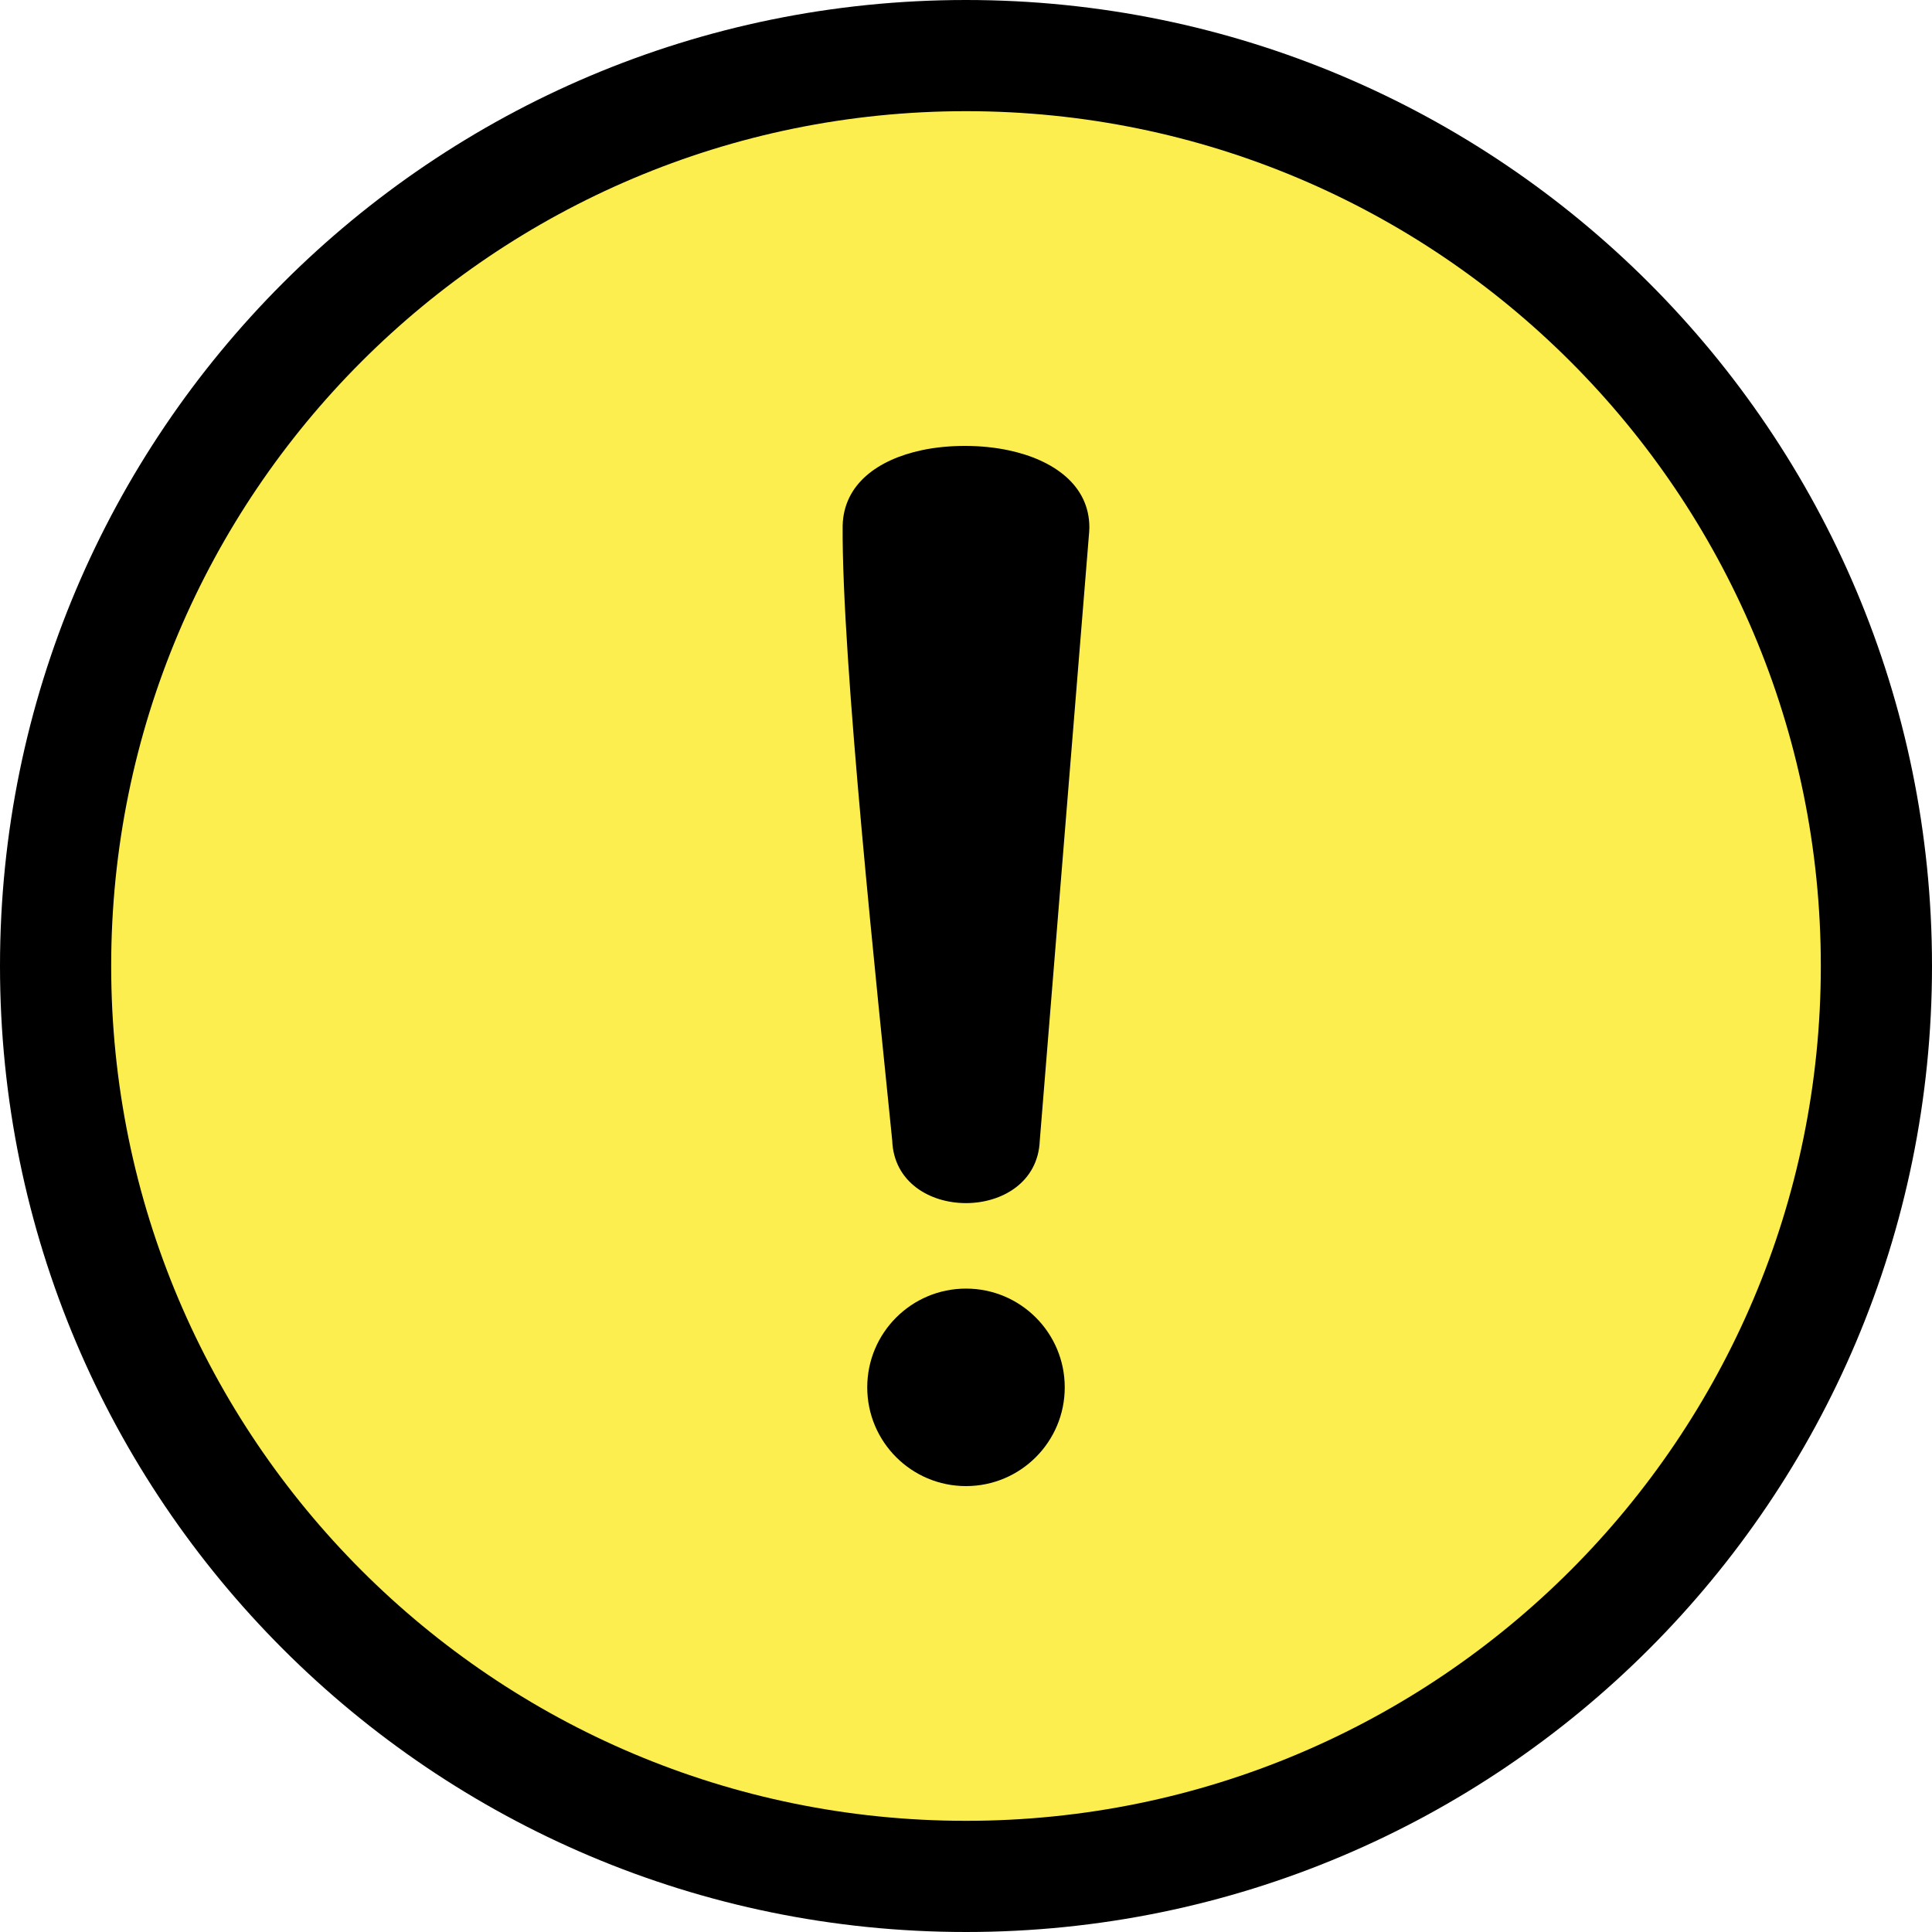
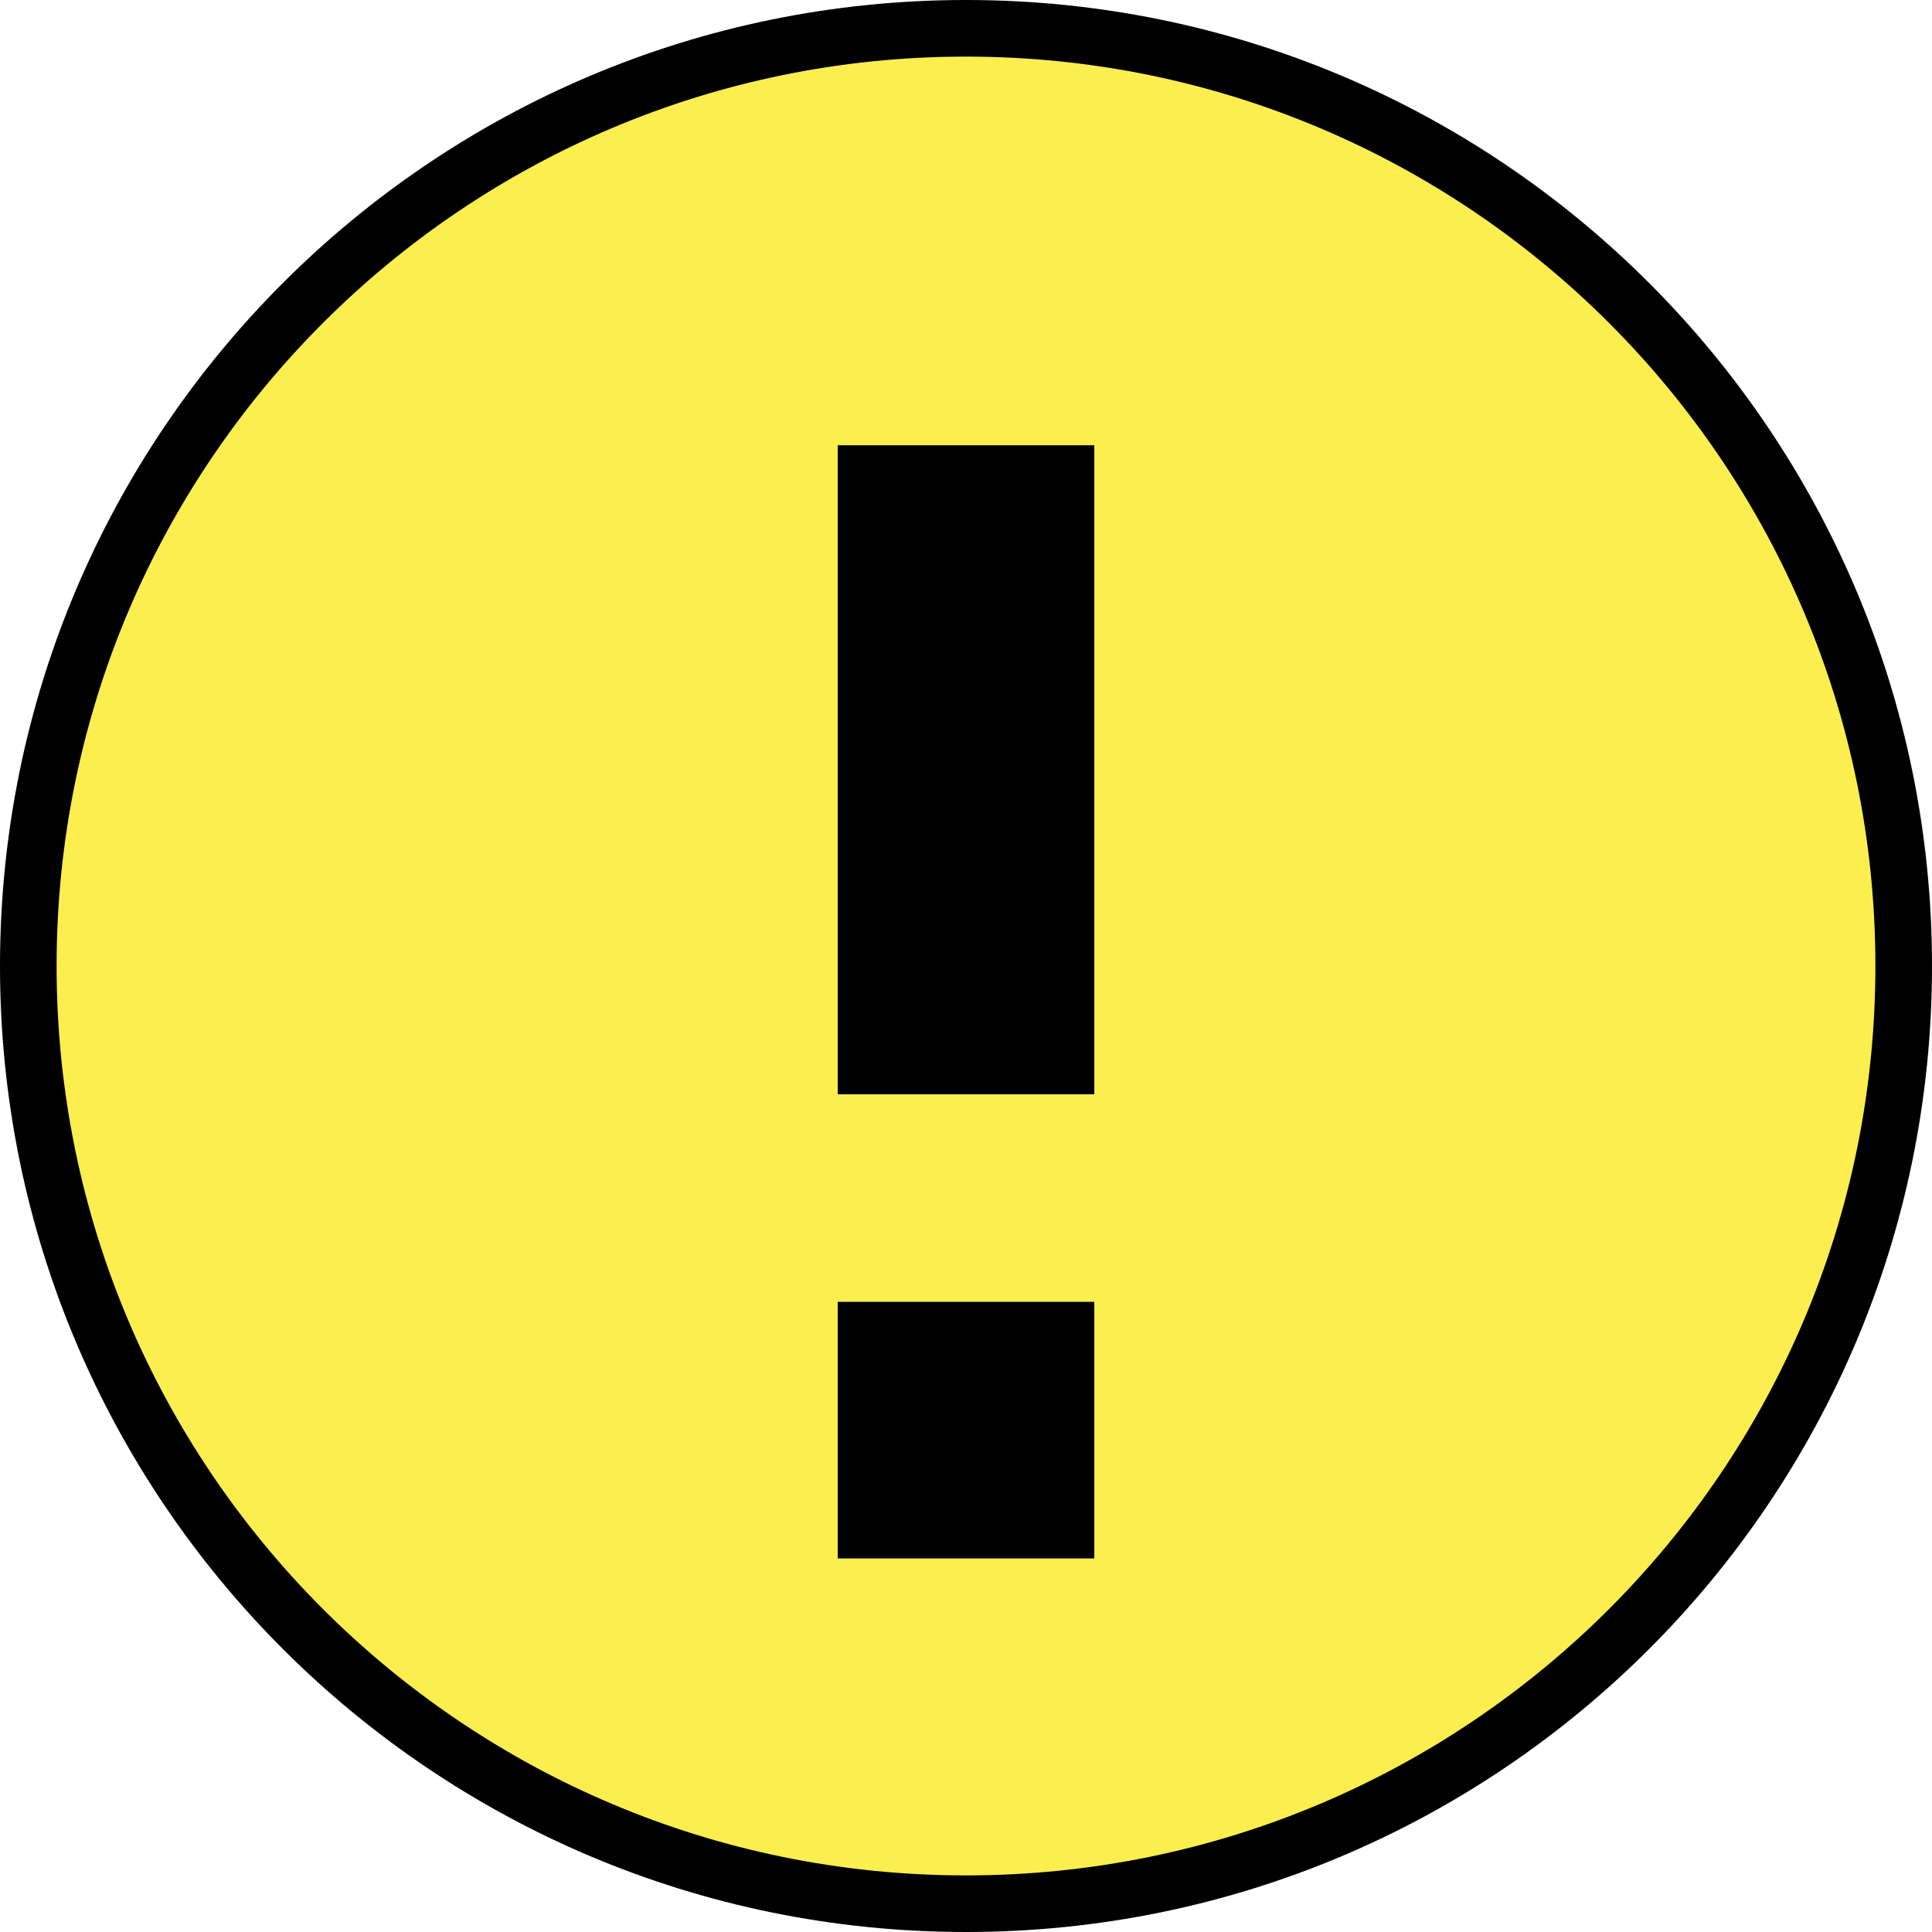
- <svg xmlns="http://www.w3.org/2000/svg" shape-rendering="geometricPrecision" text-rendering="geometricPrecision" image-rendering="optimizeQuality" fill-rule="evenodd" clip-rule="evenodd" viewBox="0 0 512 512">
-   <path fill-rule="nonzero" d="M256 0c70.686 0 134.69 28.658 181.016 74.983C483.342 121.309 512 185.314 512 256c0 70.685-28.658 134.69-74.984 181.016C390.69 483.341 326.686 512 256 512c-70.686 0-134.69-28.659-181.016-74.984C28.658 390.69 0 326.685 0 256c0-70.686 28.658-134.691 74.984-181.017C121.31 28.658 185.314 0 256 0z" />
-   <path fill="#FDEE4F" d="M256 29.463c125.114 0 226.536 101.423 226.536 226.537S381.114 482.536 256 482.536 29.464 381.114 29.464 256 130.886 29.463 256 29.463z" />
-   <path d="M256 341.491c14.453 0 26.168 11.718 26.168 26.172 0 14.453-11.715 26.167-26.168 26.167s-26.171-11.714-26.171-26.167c0-14.454 11.718-26.172 26.171-26.172zm19.55-39.21c-.88 22.062-38.246 22.092-39.1-.008-3.778-37.803-13.443-127.552-13.135-163.073.311-10.946 9.383-17.427 20.989-19.899 3.578-.764 7.513-1.135 11.477-1.132 3.986.008 7.932.401 11.514 1.166 11.988 2.554 21.401 9.301 21.398 20.444l-.045 1.117-13.098 161.385z" />
+ <svg xmlns="http://www.w3.org/2000/svg" viewBox="0 0 512 512" shape-rendering="geometricPrecision">
+   <circle cx="256" cy="256" r="256" fill="#000" />
+   <circle cx="256" cy="256" r="241" fill="#FDEE4F" />
+   <g fill="#000">
+     <rect x="222" y="118" width="68" height="172" />
+     <rect x="222" y="345" width="68" height="68" />
+   </g>
</svg>
